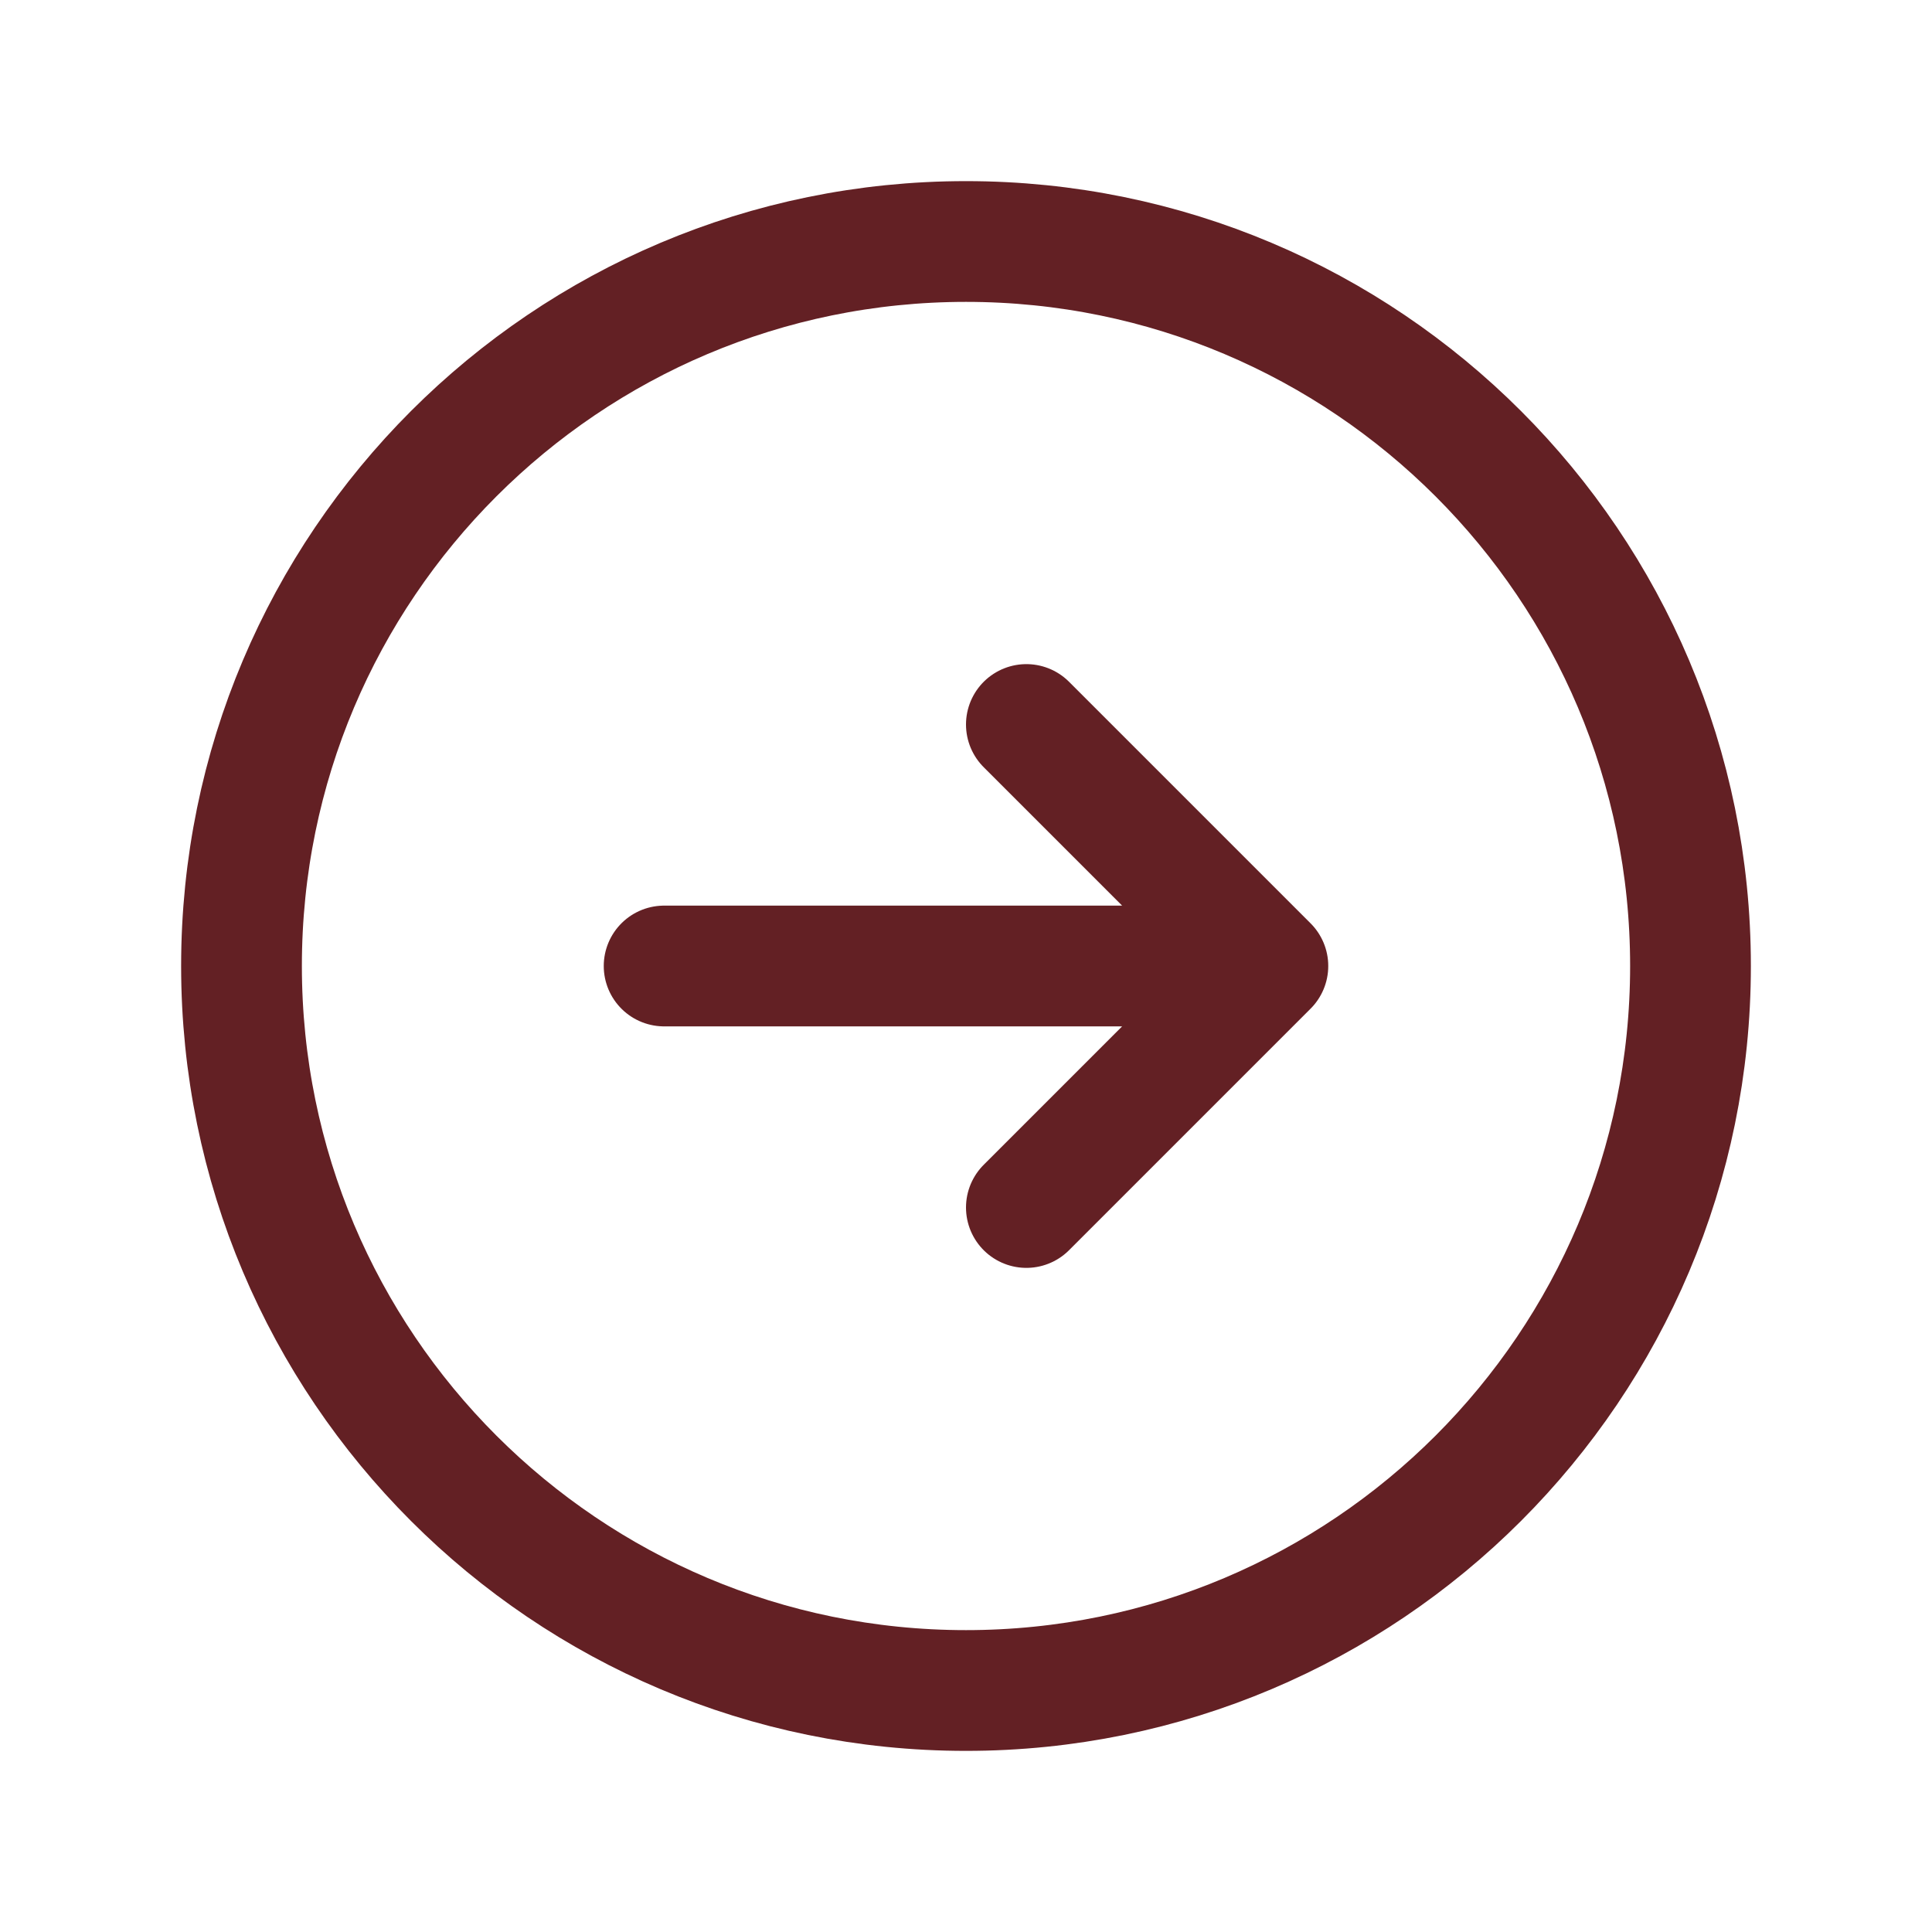
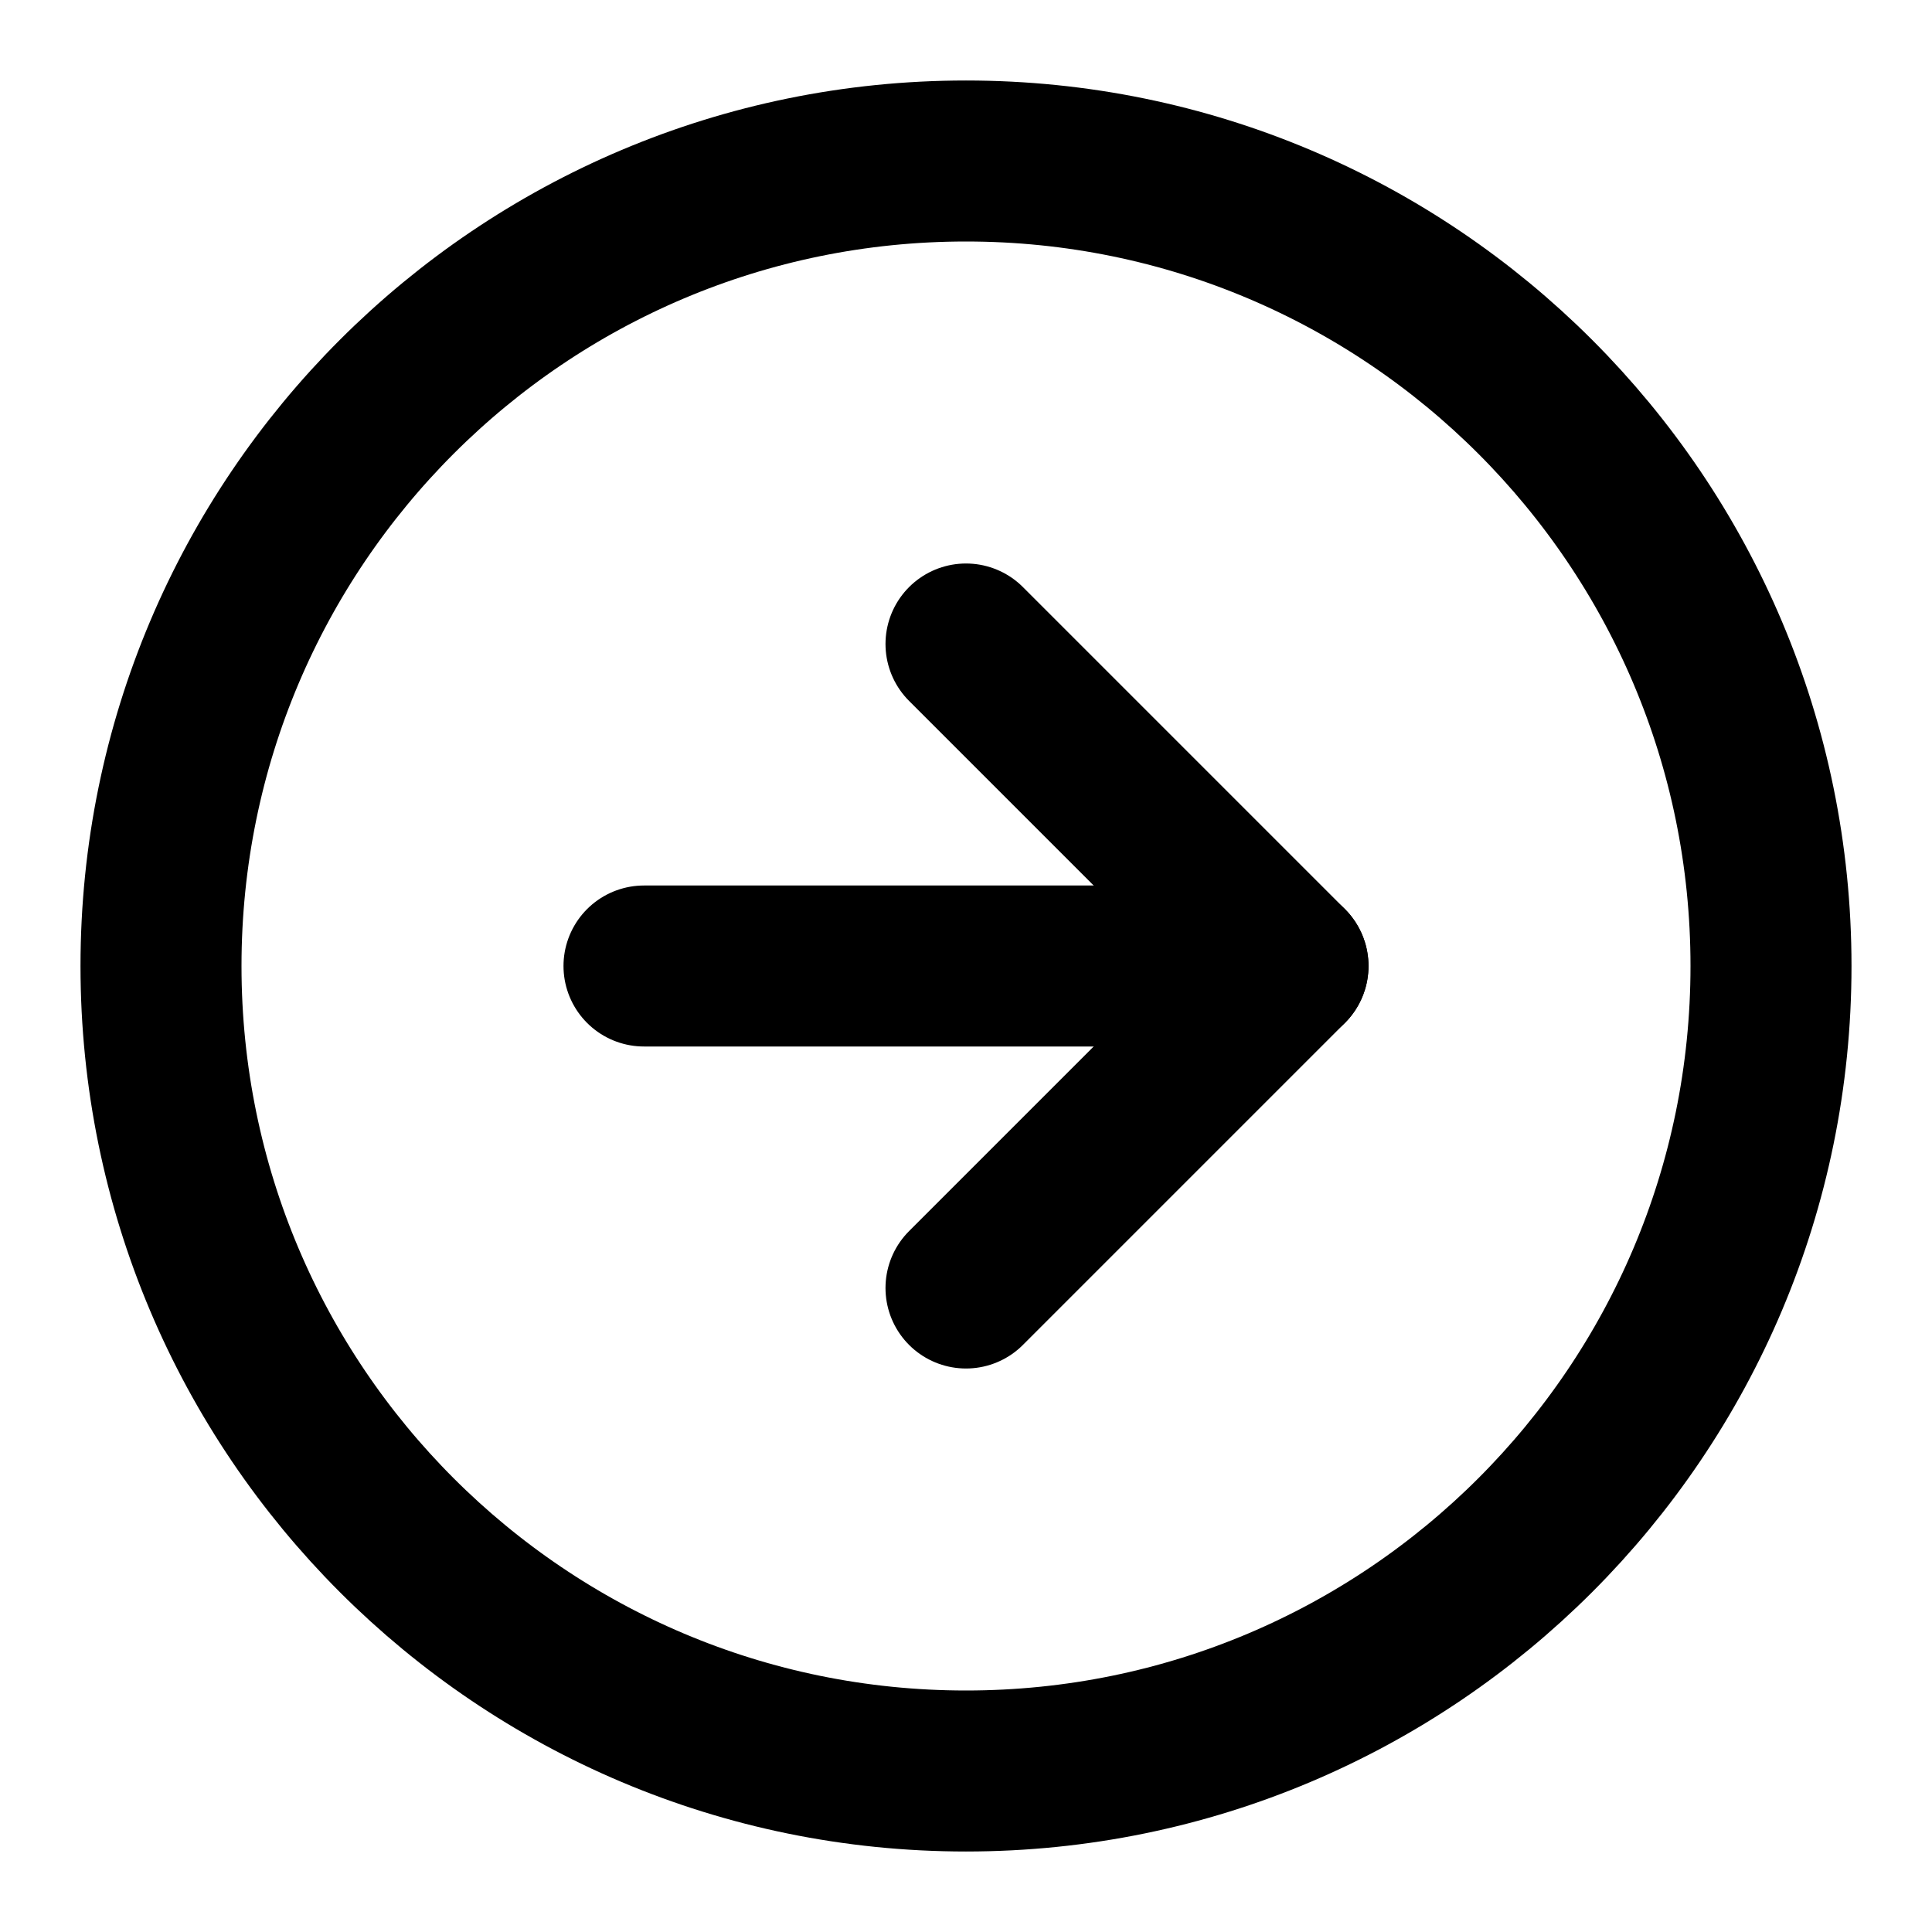
- <svg xmlns="http://www.w3.org/2000/svg" width="24" height="24" viewBox="0 0 24 24" fill="none" stroke="#632024" stroke-width="1.5" stroke-linecap="round" stroke-linejoin="round" class="lucide lucide-circle-arrow-right">
-   <path d="m12.75 15 3-3m0 0-3-3m3 3h-7.5M21 12a9 9 0 1 1-18 0 9 9 0 0 1 18 0Z" />
+ <svg xmlns="http://www.w3.org/2000/svg" class="lucide lucide-circle-arrow-right" width="24" height="24" viewBox="0 0 24 24" fill="none" stroke="currentColor" stroke-width="2" stroke-linecap="round" stroke-linejoin="round">
+   <circle cx="12" cy="12" r="10" />
+   <path d="m12 16 4-4-4-4" />
+   <path d="M8 12h8" />
</svg>
